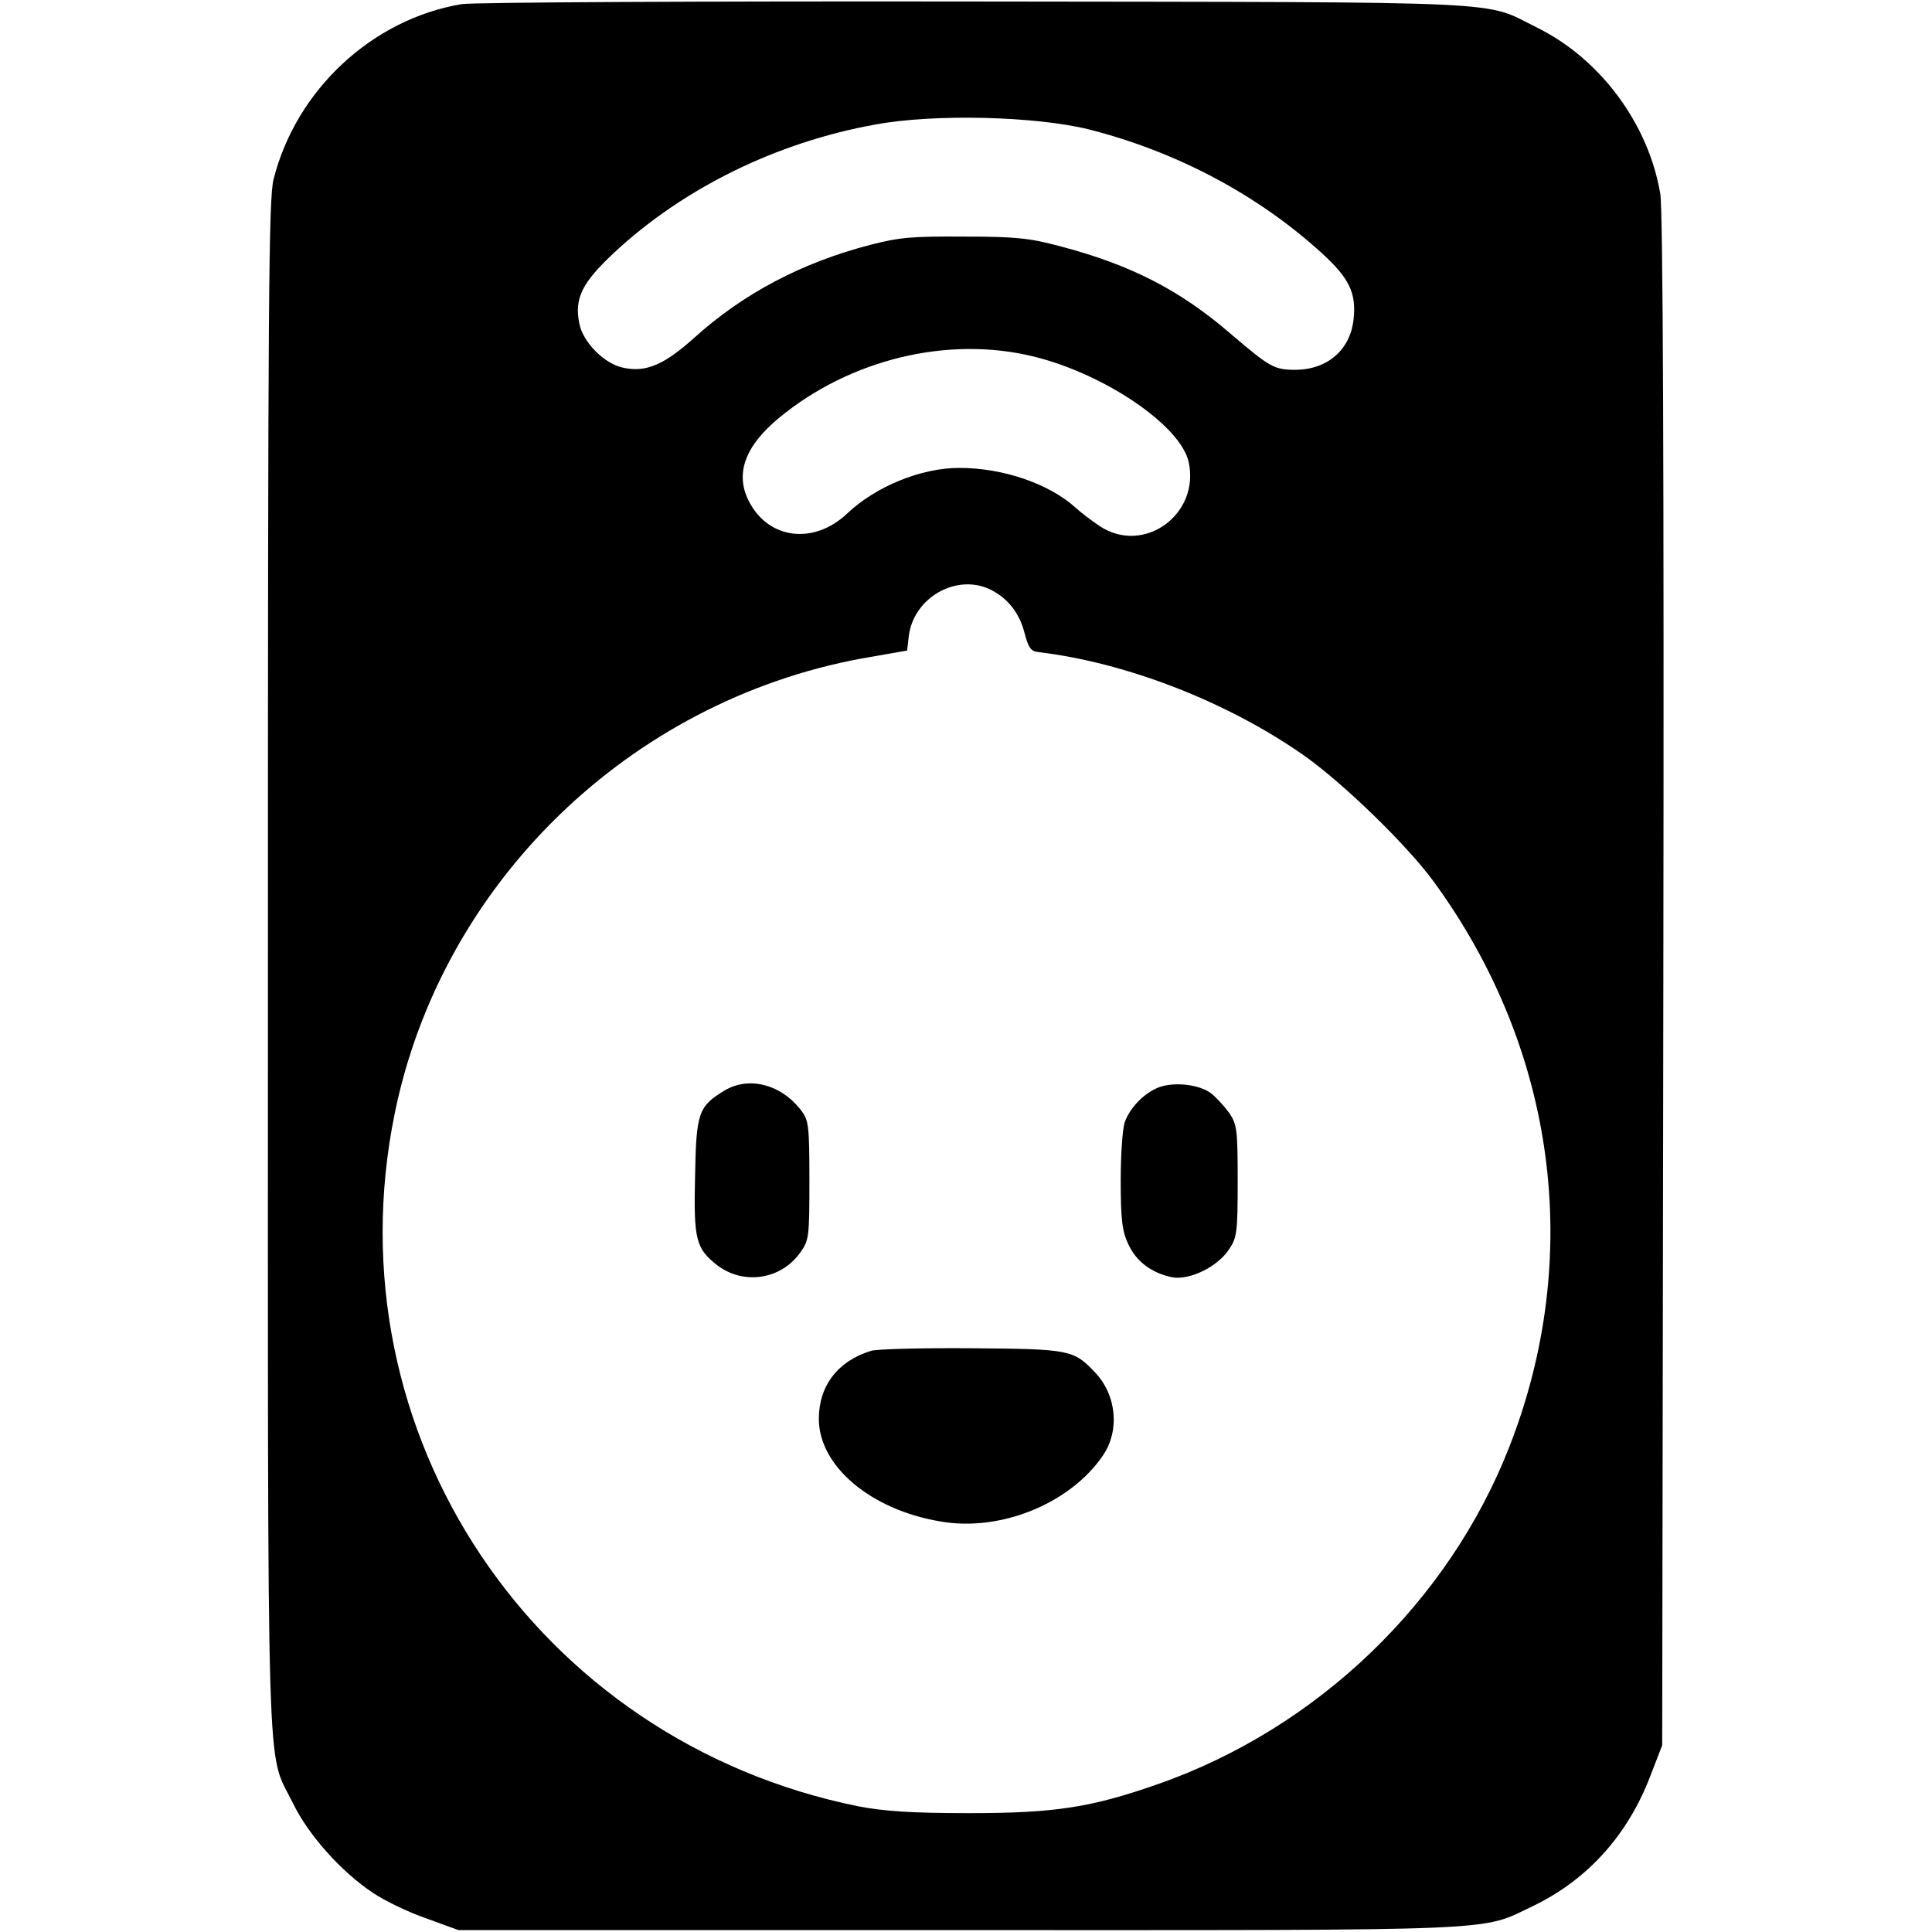
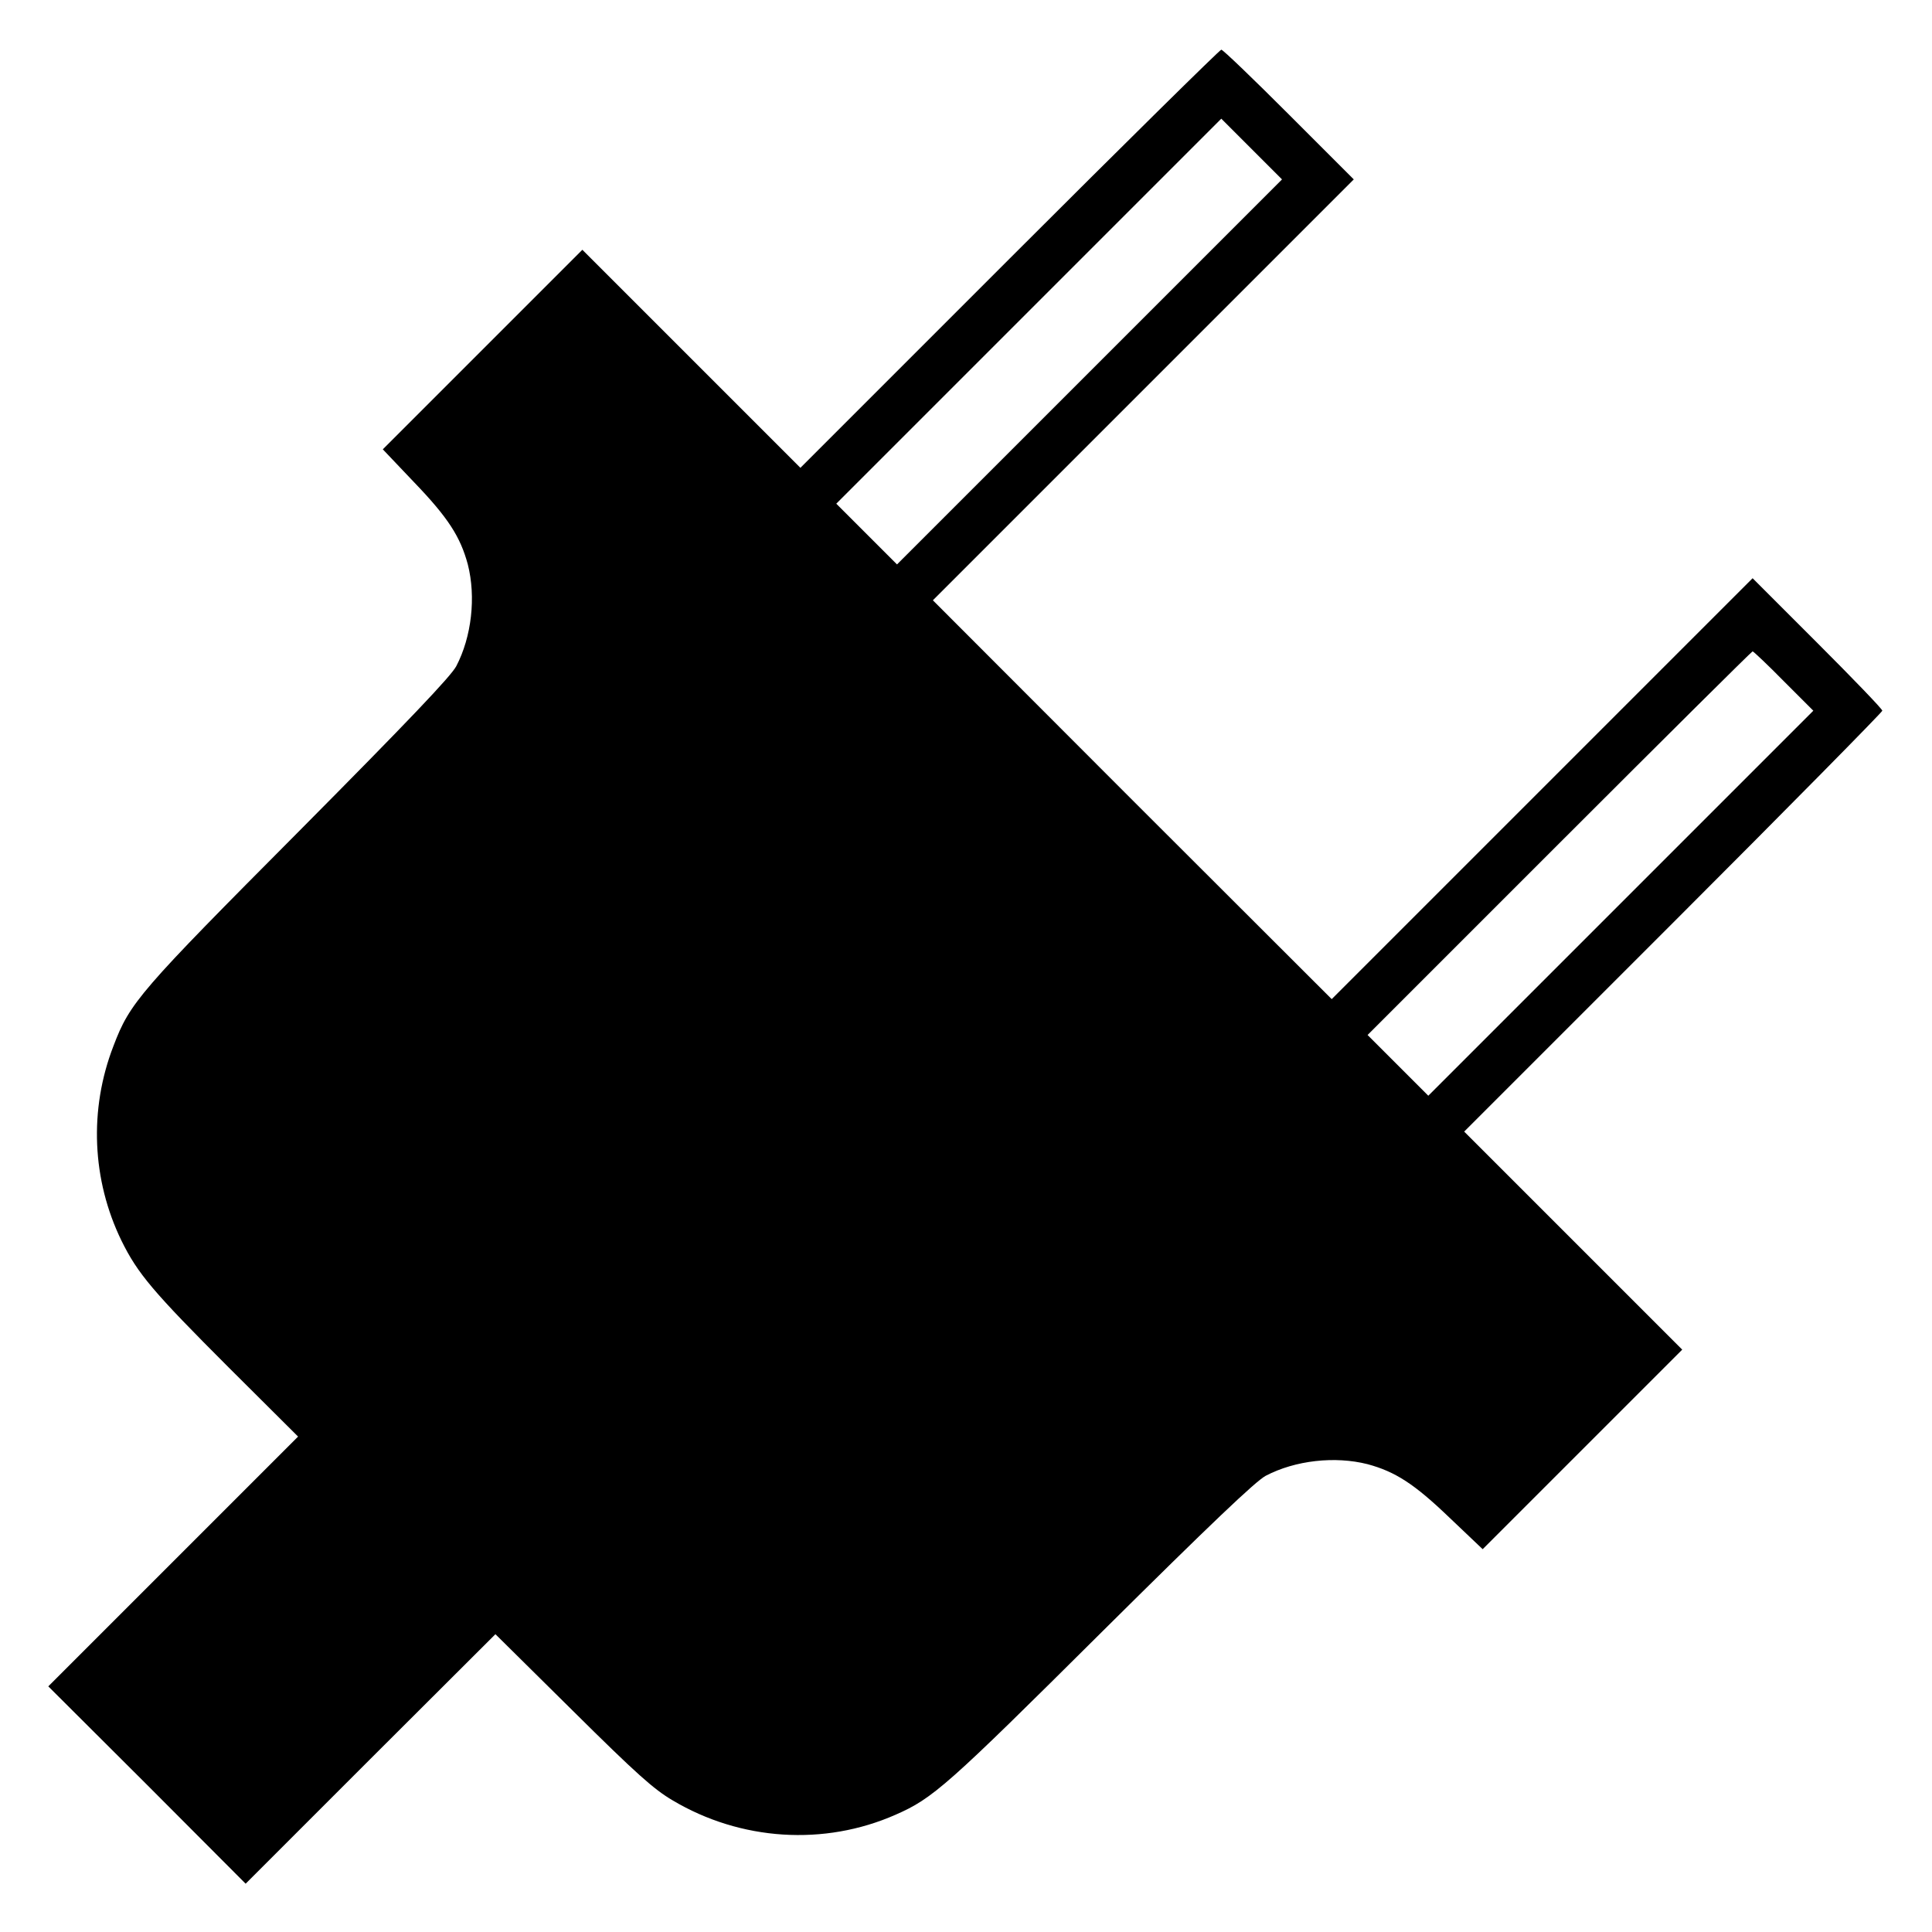
- <svg xmlns="http://www.w3.org/2000/svg" version="1.0" width="512pt" height="512pt" viewBox="0 0 512 512" preserveAspectRatio="xMidYMid meet">
-   <g transform="translate(0,512) scale(0.1,-0.1)" fill="#000000" stroke="none">
-     <path d="M1223 5109 c-237 -40 -438 -227 -498 -464 -13 -52 -15 -308 -15 -2085 0 -2243 -5 -2073 66 -2218 41 -85 129 -183 212 -238 31 -21 95 -52 142 -68 l85 -31 1330 0 c1467 0 1375 -4 1520 65 142 69 248 186 308 342 l32 83 3 2025 c2 1363 -1 2045 -8 2086 -31 185 -158 357 -325 440 -148 73 -34 68 -1490 70 -721 1 -1333 -2 -1362 -7z m1663 -332 c232 -59 447 -173 616 -327 74 -67 93 -107 85 -177 -9 -81 -70 -133 -155 -133 -55 0 -67 7 -169 94 -135 117 -266 184 -452 233 -82 22 -119 26 -256 26 -138 1 -172 -2 -249 -22 -181 -47 -335 -128 -466 -246 -79 -71 -127 -92 -186 -80 -51 9 -110 68 -119 119 -13 66 8 107 91 185 184 172 432 294 694 341 156 29 425 22 566 -13z m-146 -602 c187 -46 388 -182 410 -279 31 -139 -119 -248 -236 -170 -21 14 -50 36 -64 49 -70 63 -191 105 -308 105 -101 0 -221 -49 -297 -121 -88 -83 -208 -69 -260 32 -38 73 -11 147 80 222 188 155 448 218 675 162z m-112 -619 c44 -23 74 -62 87 -113 10 -39 17 -49 36 -51 236 -28 504 -133 706 -275 103 -73 269 -234 340 -330 326 -444 401 -995 203 -1501 -161 -412 -509 -746 -931 -894 -177 -62 -273 -77 -499 -77 -157 0 -226 5 -295 18 -856 173 -1402 988 -1229 1836 124 609 620 1092 1238 1206 l120 21 4 35 c11 106 129 172 220 125z" />
-     <path d="M1920 2230 c-69 -42 -75 -58 -78 -227 -4 -169 2 -192 60 -237 70 -52 168 -37 219 35 23 32 24 41 24 191 0 143 -2 159 -21 184 -52 70 -139 93 -204 54z" />
-     <path d="M3065 2236 c-37 -17 -70 -52 -84 -89 -6 -16 -11 -85 -11 -155 0 -104 4 -135 20 -169 21 -46 62 -77 117 -88 46 -8 120 28 150 74 21 31 23 45 23 181 0 136 -2 150 -22 180 -13 18 -35 42 -49 53 -34 25 -105 31 -144 13z" />
-     <path d="M2308 1540 c-88 -27 -138 -93 -138 -180 0 -125 137 -241 322 -272 159 -28 344 47 431 175 45 66 36 160 -21 220 -57 60 -66 62 -327 64 -132 1 -252 -2 -267 -7z" />
+ <svg xmlns="http://www.w3.org/2000/svg" version="1.0" width="700pt" height="700pt" viewBox="0 0 700 700" preserveAspectRatio="xMidYMid meet">
+   <g transform="translate(0,700) scale(0.1,-0.1)" fill="#000000" stroke="none">
+     <path d="M3658 6063 l-758 -758 -395 395 -395 395 -362 -362 -361 -361 114 -120 c123 -128 167 -197 194 -297 30 -118 14 -262 -42 -369 -20 -37 -172 -197 -568 -596 -581 -584 -614 -622 -674 -780 -89 -230 -78 -485 29 -705 59 -120 115 -186 389 -460 l251 -250 -452 -452 -453 -453 358 -357 357 -358 452 452 453 452 280 -277 c232 -230 294 -285 362 -325 247 -147 550 -166 808 -52 135 59 187 105 745 660 399 396 559 548 596 568 107 56 251 72 369 42 100 -27 169 -71 297 -194 l120 -114 361 361 362 362 -395 395 -395 395 758 758 c416 416 757 762 757 767 0 6 -106 116 -235 245 l-235 235 -763 -763 -762 -762 -723 722 -722 723 762 762 763 763 -235 235 c-129 129 -239 235 -245 235 -5 0 -351 -341 -767 -757z m290 -410 l-698 -698 -110 110 -110 110 697 697 698 698 110 -110 110 -110 -697 -697z m2515 -1121 l107 -107 -698 -698 -697 -697 -110 110 -110 110 695 695 c382 382 697 695 700 695 3 0 54 -48 113 -108z" />
  </g>
</svg>
